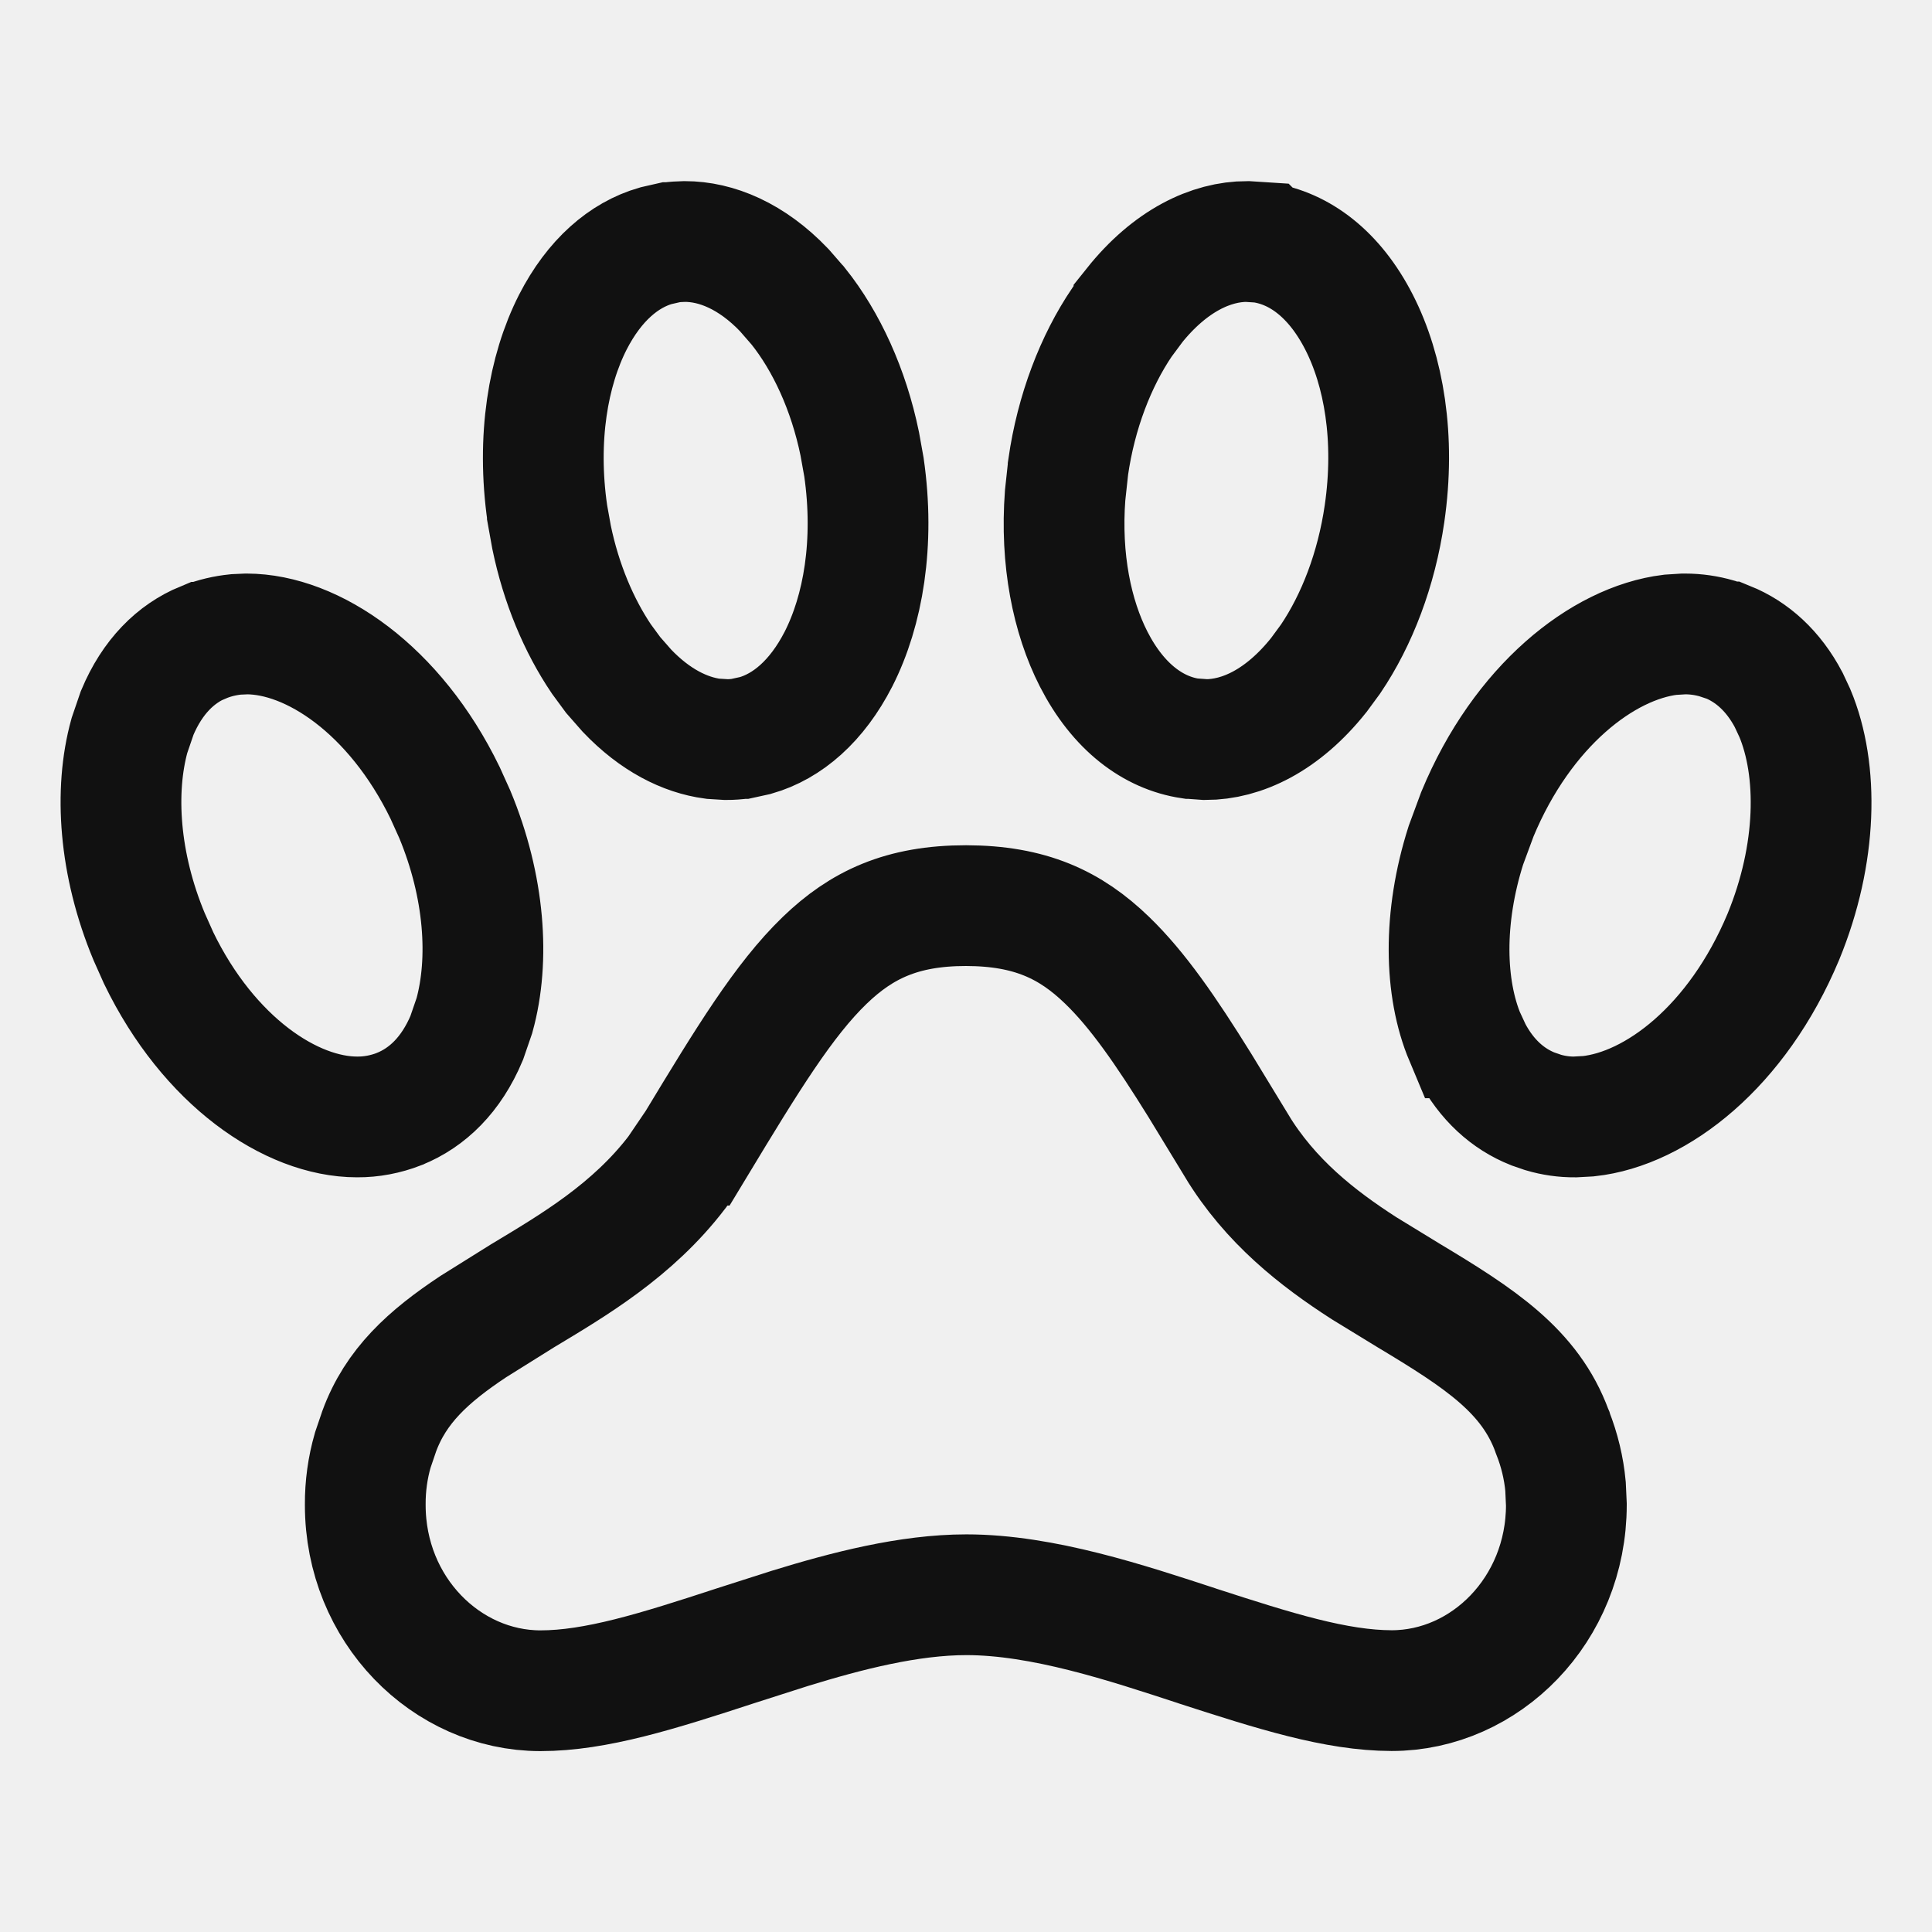
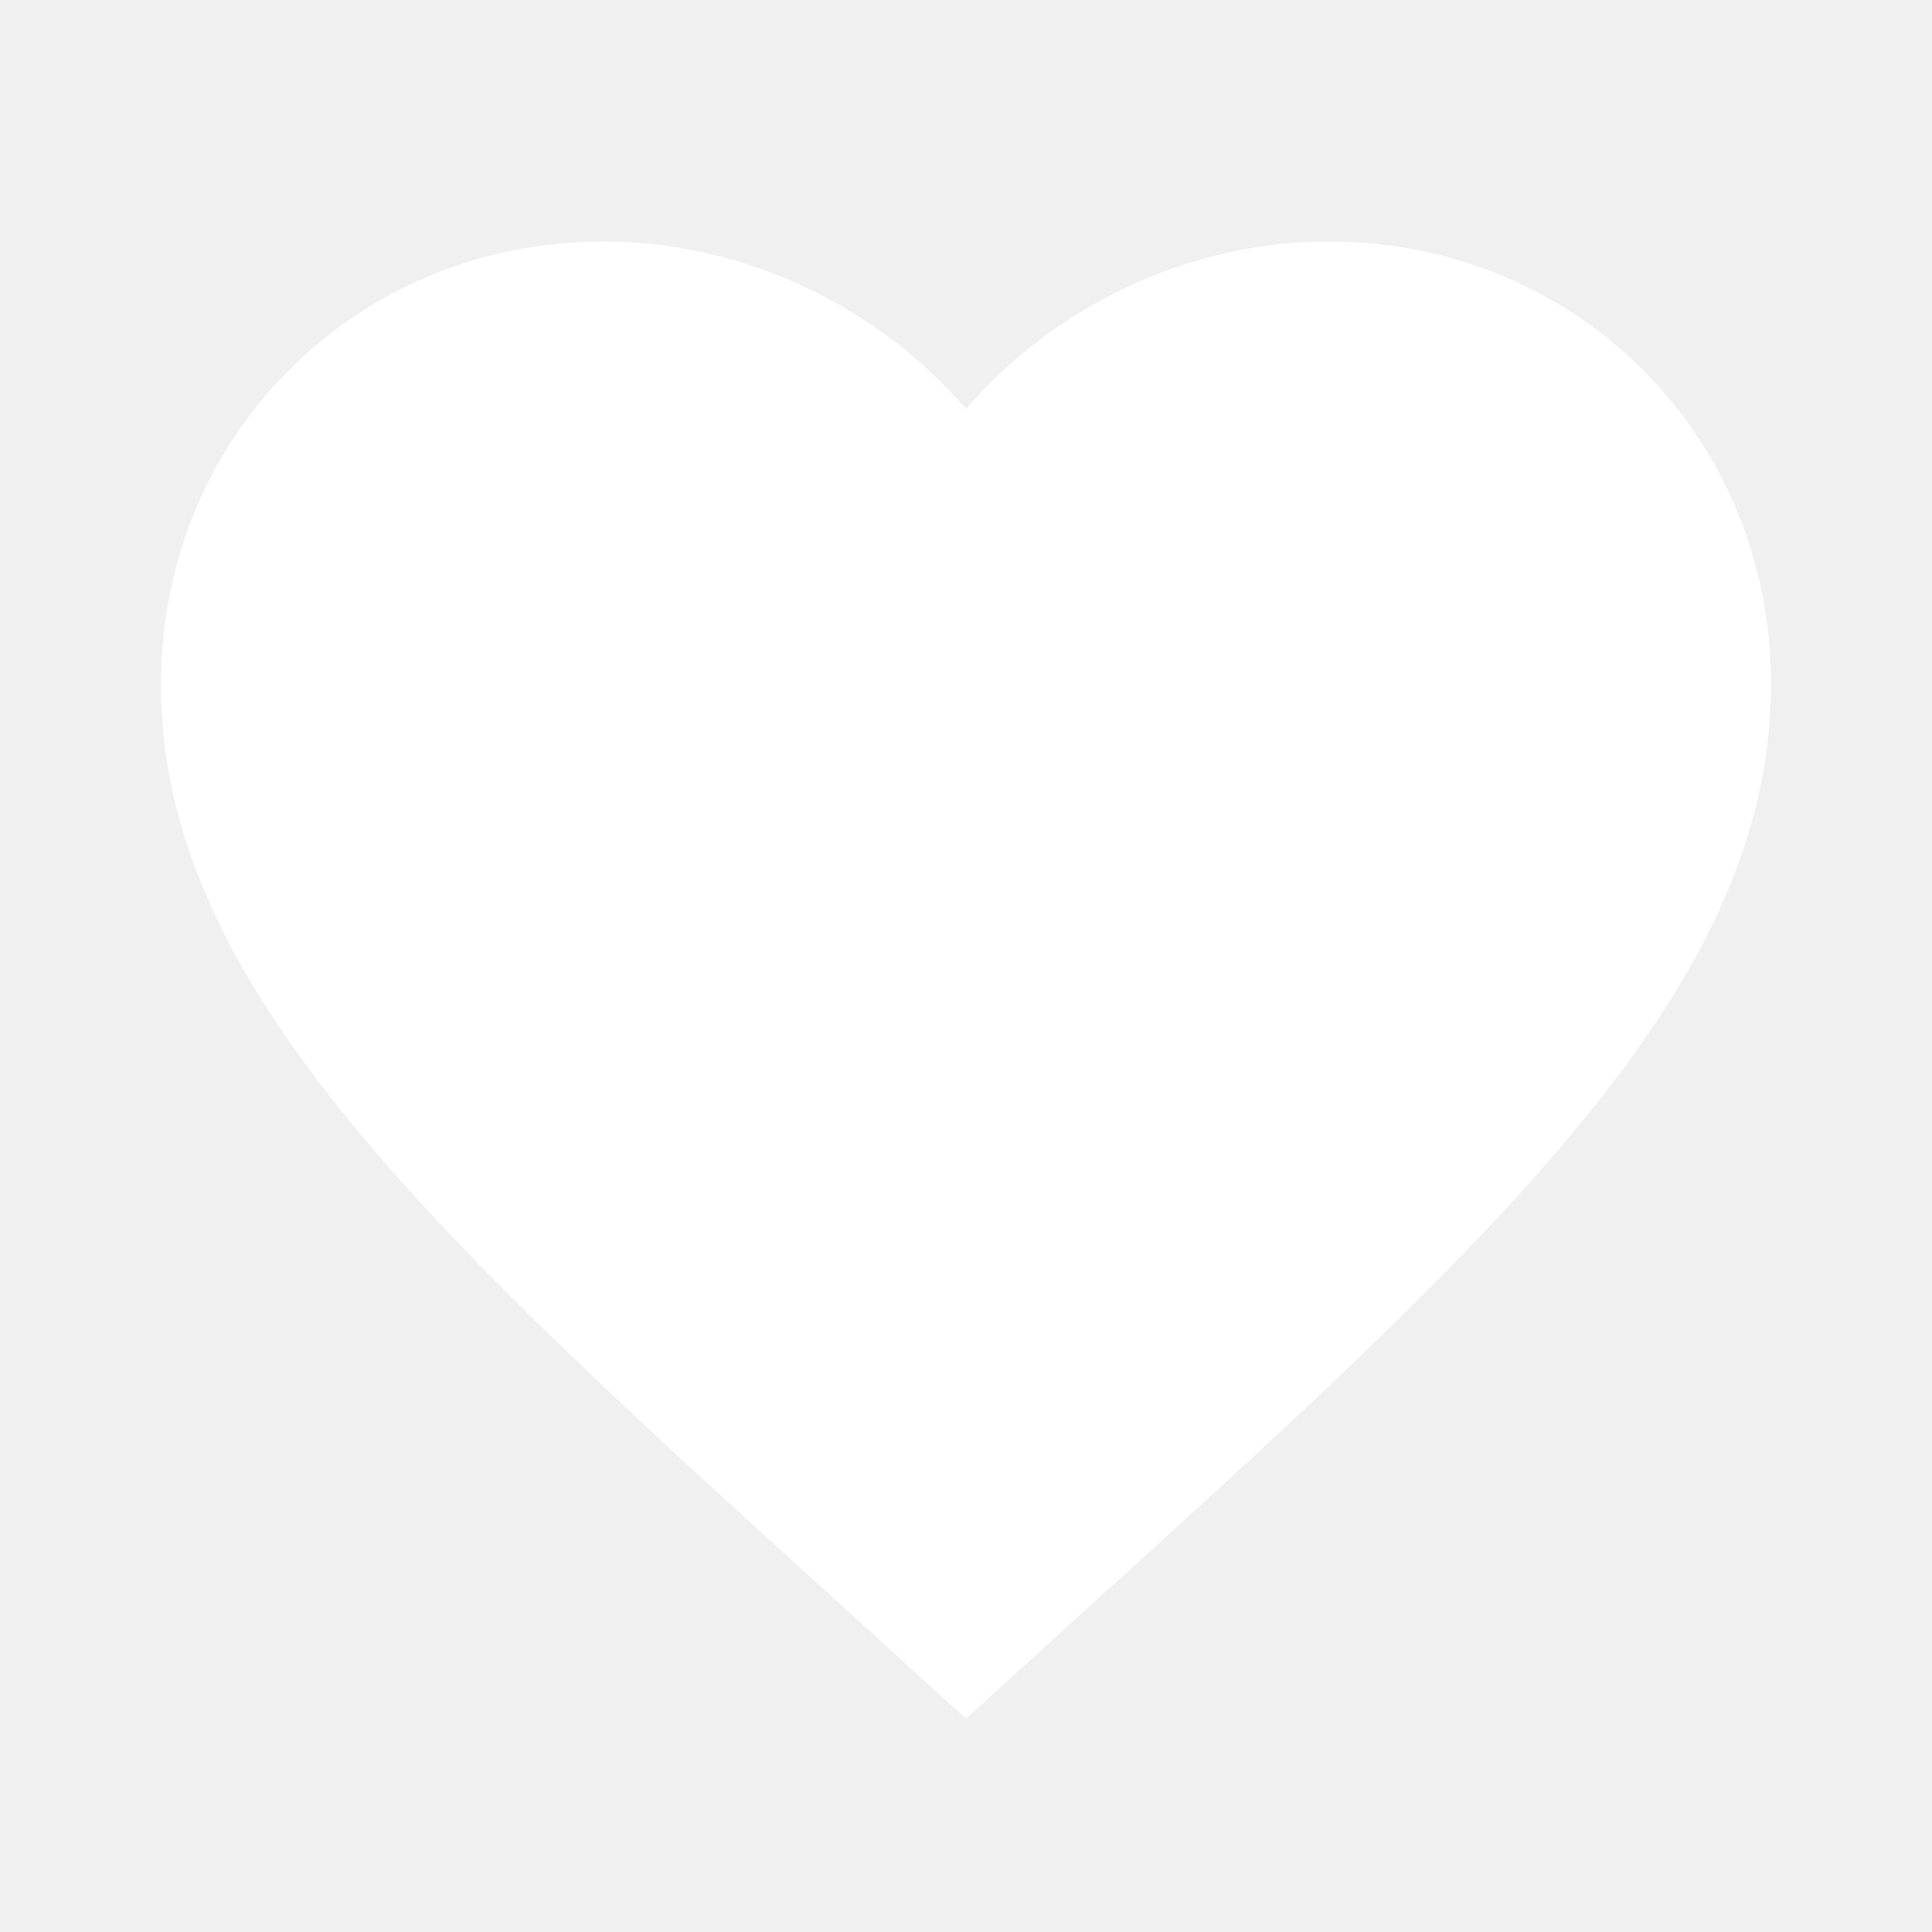
- <svg xmlns="http://www.w3.org/2000/svg" width="16" height="16" viewBox="0 0 16 16" fill="none">
-   <g id="ion:paw">
-     <path id="Vector" d="M13.955 5.25C14.045 5.25 14.134 5.263 14.22 5.288L14.304 5.316H14.306C14.509 5.398 14.686 5.555 14.813 5.796L14.864 5.905C15.062 6.378 15.051 7.072 14.769 7.758C14.388 8.668 13.718 9.183 13.155 9.244L13.044 9.25H13.043C12.954 9.251 12.865 9.238 12.78 9.213L12.696 9.184L12.693 9.183C12.488 9.101 12.312 8.945 12.186 8.705L12.135 8.595H12.134C11.961 8.183 11.949 7.6 12.14 7L12.235 6.743C12.607 5.845 13.273 5.326 13.832 5.257L13.943 5.25H13.955ZM2.042 5.25H2.043C2.588 5.251 3.27 5.709 3.686 6.566L3.766 6.743C4.016 7.344 4.056 7.95 3.929 8.41L3.865 8.596C3.737 8.9 3.54 9.09 3.307 9.184L3.305 9.185C3.194 9.228 3.076 9.251 2.957 9.25C2.412 9.25 1.729 8.791 1.314 7.934L1.235 7.757C0.985 7.157 0.945 6.55 1.072 6.091L1.136 5.904C1.262 5.603 1.456 5.413 1.684 5.319H1.688L1.695 5.316C1.778 5.283 1.865 5.263 1.953 5.254L2.042 5.25ZM5.671 2C5.932 2 6.225 2.12 6.495 2.403L6.609 2.534L6.61 2.535C6.845 2.829 7.028 3.228 7.12 3.675L7.155 3.87C7.245 4.497 7.148 5.057 6.944 5.458C6.765 5.807 6.521 6.015 6.256 6.091L6.142 6.116H6.141C6.1 6.122 6.057 6.125 6.016 6.125L5.903 6.118C5.672 6.087 5.425 5.964 5.193 5.721L5.078 5.59L4.981 5.458C4.793 5.18 4.647 4.832 4.568 4.45L4.533 4.256V4.255C4.443 3.628 4.54 3.069 4.744 2.668C4.923 2.319 5.167 2.111 5.432 2.035L5.546 2.009H5.547C5.588 2.003 5.63 2.001 5.671 2ZM10.452 2.008L10.453 2.009C10.761 2.055 11.051 2.269 11.255 2.668C11.46 3.069 11.557 3.627 11.466 4.254C11.399 4.715 11.238 5.134 11.019 5.458L10.922 5.59C10.621 5.968 10.282 6.125 9.984 6.125L9.86 6.116H9.859C9.551 6.07 9.261 5.857 9.057 5.458C8.878 5.107 8.781 4.635 8.821 4.102L8.846 3.871V3.87C8.912 3.41 9.074 2.99 9.293 2.667L9.391 2.535V2.534C9.691 2.158 10.03 2 10.328 2L10.452 2.008ZM3.025 12.46C3.024 12.308 3.045 12.156 3.087 12.01L3.136 11.866L3.14 11.854C3.277 11.479 3.546 11.234 3.92 10.986L4.328 10.731C4.745 10.48 5.239 10.191 5.609 9.705L5.759 9.484H5.76C6.191 8.771 6.491 8.28 6.83 7.953C7.135 7.659 7.469 7.5 8 7.5C8.531 7.501 8.864 7.658 9.168 7.952C9.422 8.197 9.655 8.535 9.937 8.989L10.238 9.483V9.484C10.52 9.951 10.915 10.257 11.295 10.502L11.666 10.729C12.254 11.082 12.671 11.353 12.854 11.853L12.857 11.86L12.859 11.867C12.915 12.009 12.951 12.158 12.965 12.309L12.972 12.461V12.462C12.972 13.331 12.301 14.001 11.525 14.001C11.064 14 10.557 13.839 9.912 13.63H9.913C9.338 13.442 8.636 13.207 8.003 13.207C7.529 13.207 7.014 13.34 6.543 13.485L6.09 13.63C5.445 13.841 4.934 14.002 4.475 14.002C3.697 14.001 3.025 13.332 3.025 12.464V12.46Z" stroke="#111111" />
+ <svg xmlns="http://www.w3.org/2000/svg" width="40" height="40" viewBox="0 0 40 40" fill="none">
+   <g id="mdi:heart">
+     <path id="Vector" d="M20 35.583L17.584 33.383C9 25.6 3.333 20.45 3.333 14.167C3.333 9.017 7.367 5 12.5 5C15.4 5 18.183 6.35 20 8.467C21.817 6.35 24.6 5 27.5 5C32.633 5 36.667 9.017 36.667 14.167C36.667 20.45 31 25.6 22.417 33.383L20 35.583Z" fill="white" />
  </g>
</svg>
